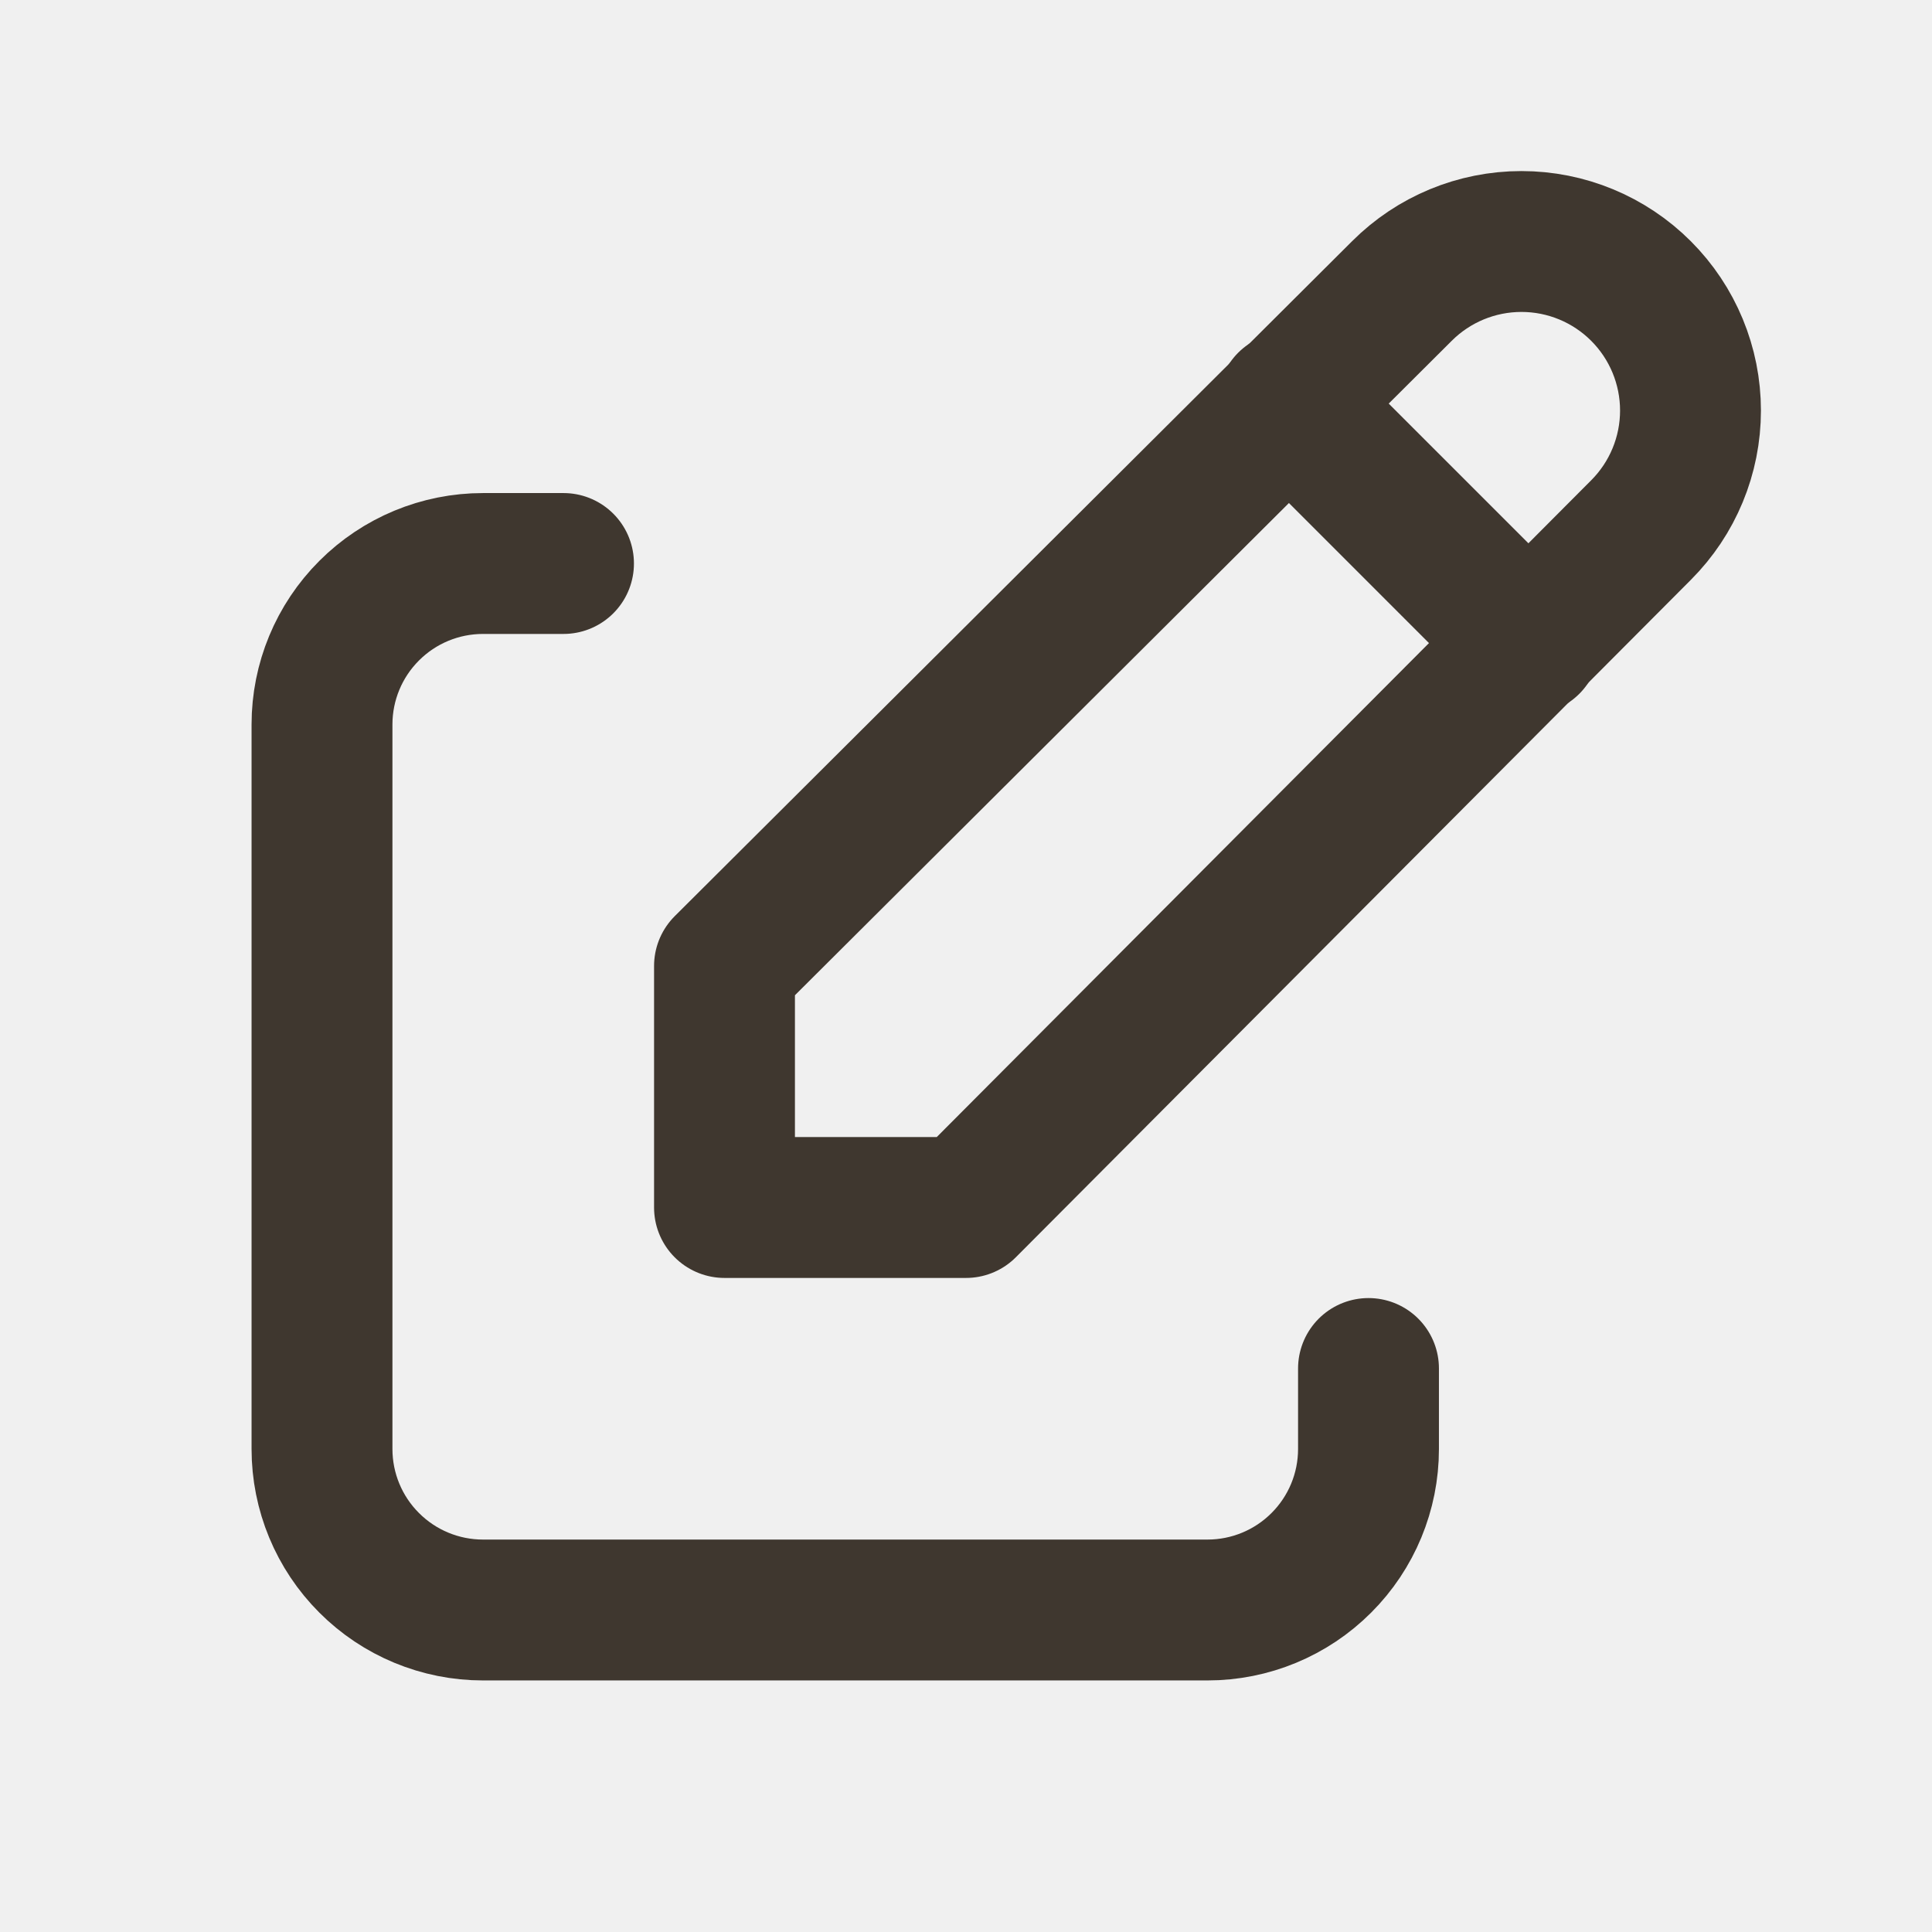
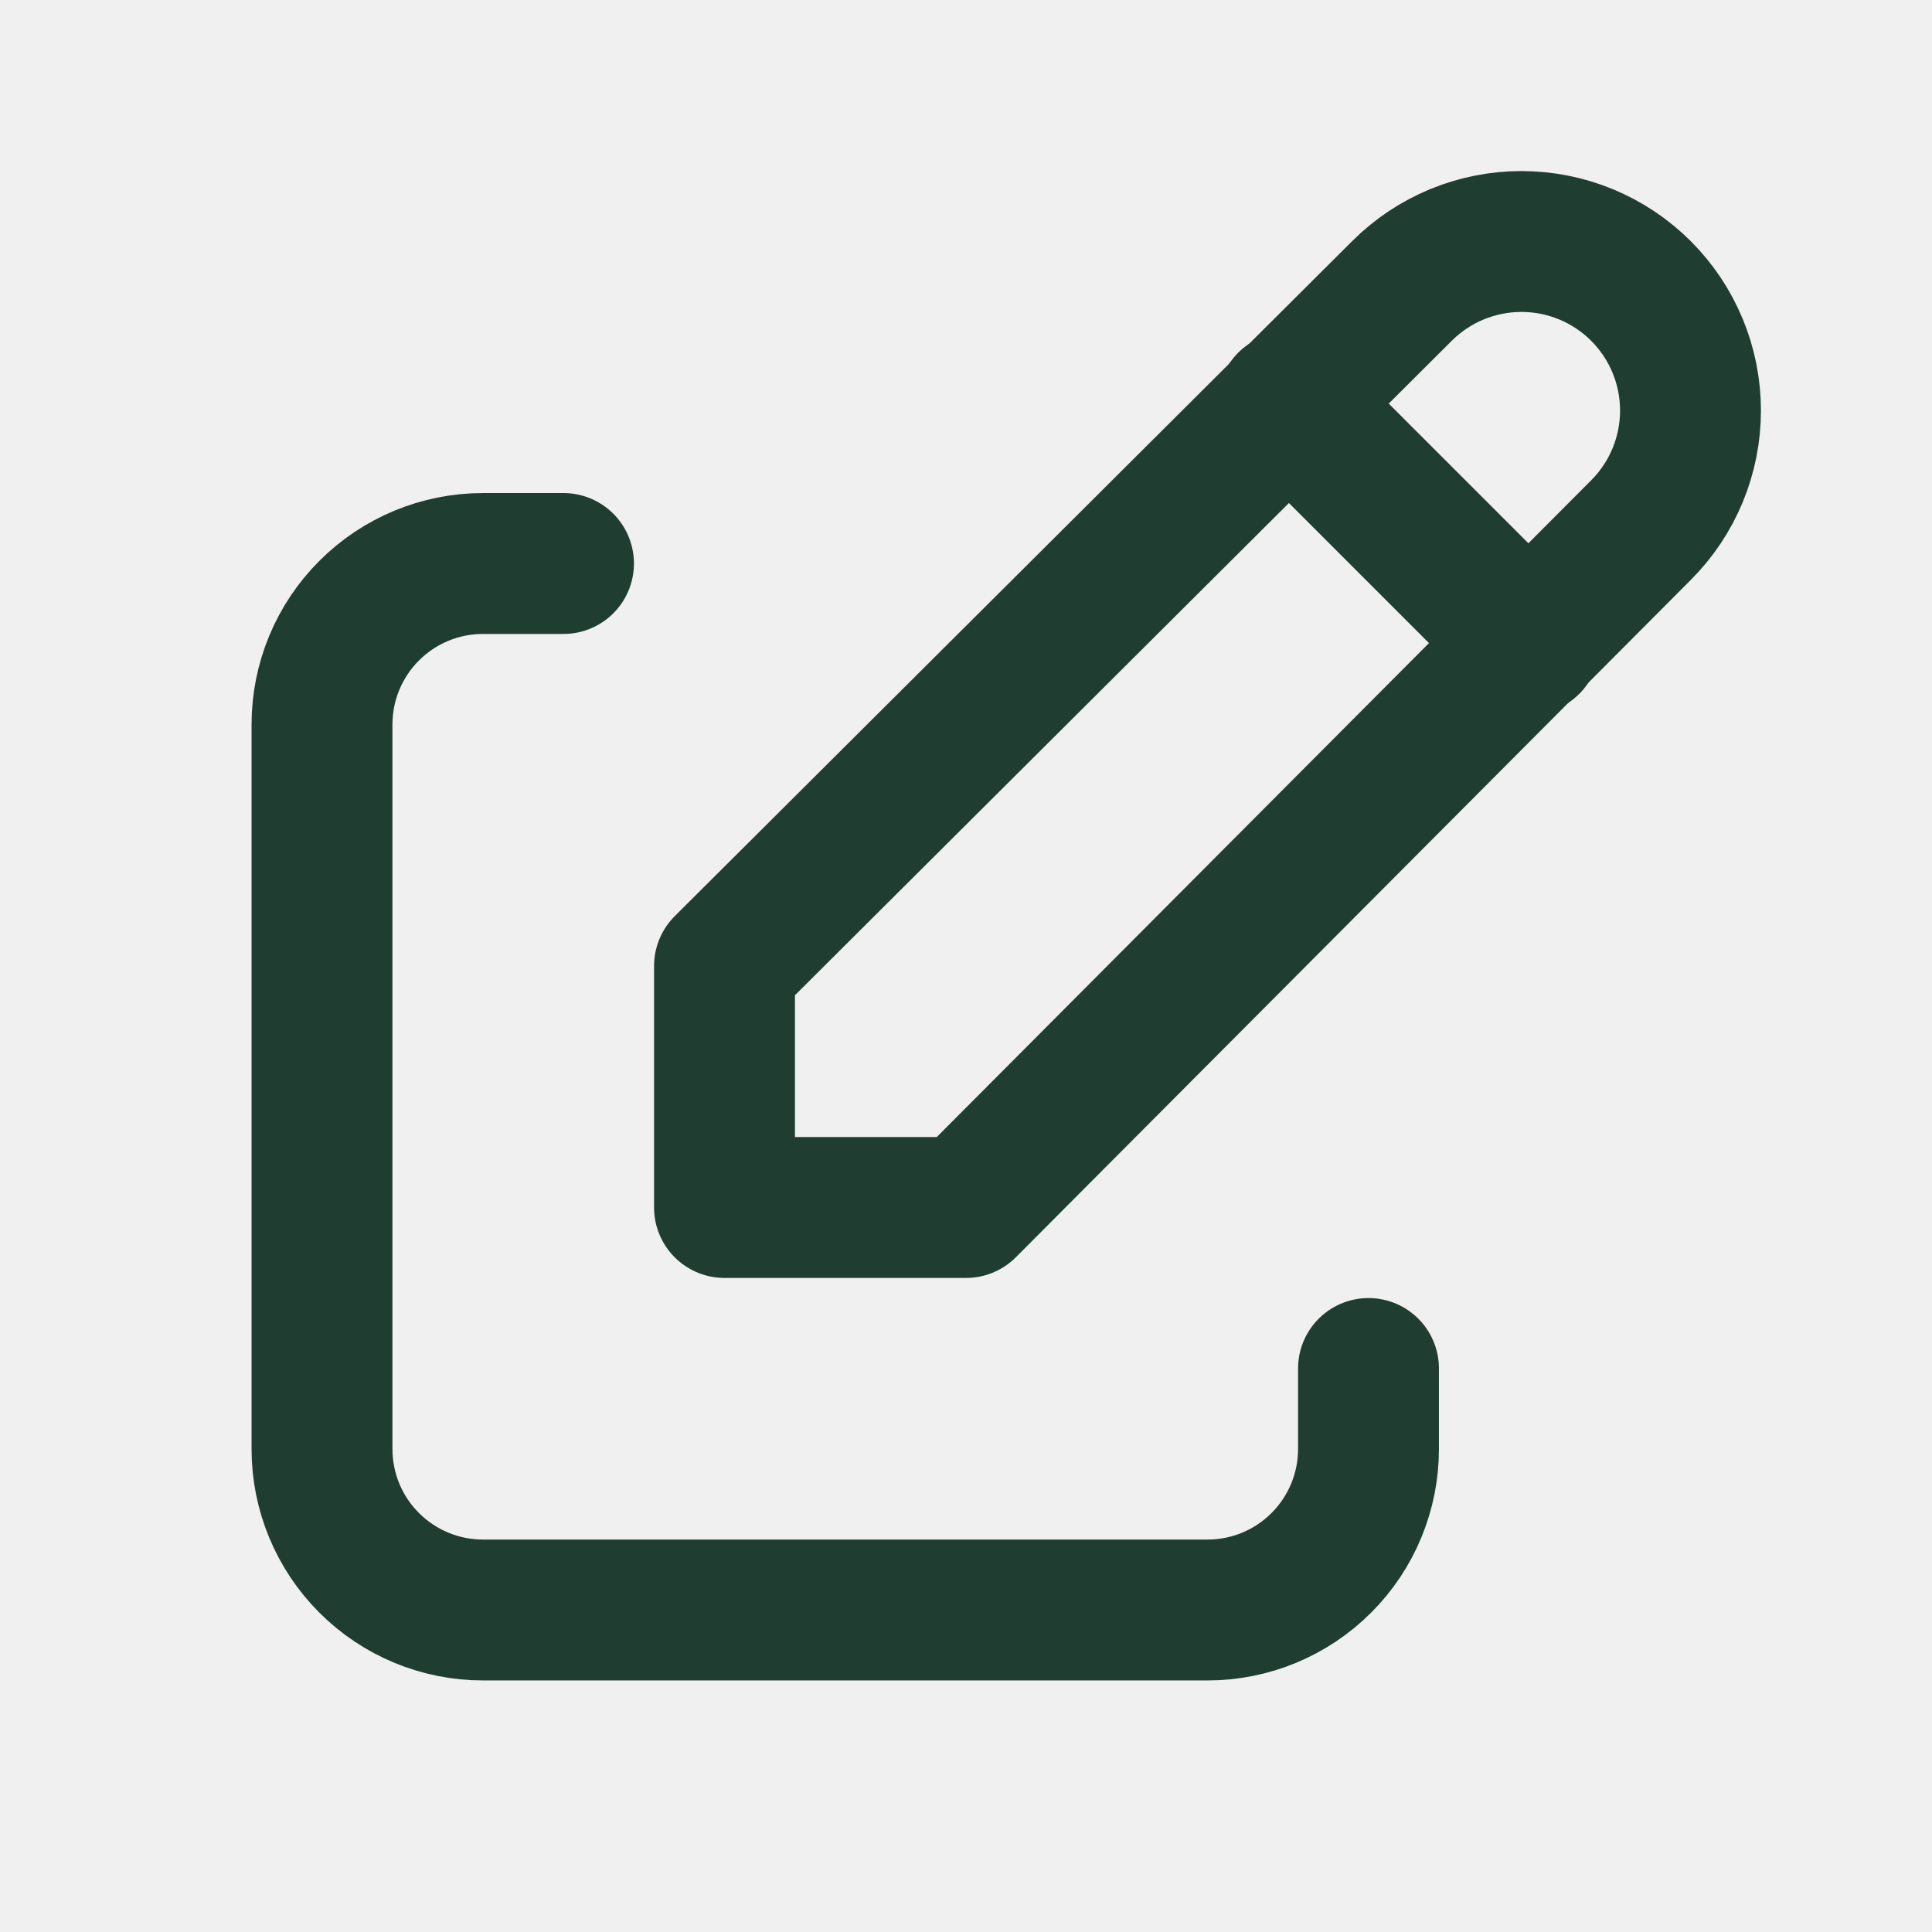
<svg xmlns="http://www.w3.org/2000/svg" width="48" height="48" viewBox="0 0 48 48" fill="none">
  <g clip-path="url(#clip0_271_201)">
-     <path d="M14 14H12C10.939 14 9.922 14.421 9.172 15.172C8.421 15.922 8 16.939 8 18V36C8 37.061 8.421 38.078 9.172 38.828C9.922 39.579 10.939 40 12 40H30C31.061 40 32.078 39.579 32.828 38.828C33.579 38.078 34 37.061 34 36V34" stroke="#3F372F" stroke-width="3.5" stroke-linecap="round" stroke-linejoin="round" />
-     <path d="M42 10.2C42 11.314 41.558 12.382 40.77 13.17L24 30H18V24L34.83 7.23C35.618 6.442 36.686 6 37.8 6C38.914 6 39.982 6.442 40.77 7.23C41.558 8.018 42 9.086 42 10.2Z" stroke="#3F372F" stroke-width="3.5" stroke-linecap="round" stroke-linejoin="round" />
-     <path d="M32 10L38 16" stroke="#3F372F" stroke-width="3.5" stroke-linecap="round" stroke-linejoin="round" />
+     <path d="M14 14H12C10.939 14 9.922 14.421 9.172 15.172C8.421 15.922 8 16.939 8 18V36C8 37.061 8.421 38.078 9.172 38.828C9.922 39.579 10.939 40 12 40H30C31.061 40 32.078 39.579 32.828 38.828C33.579 38.078 34 37.061 34 36V34" stroke="#1F3D31" stroke-width="3.5" stroke-linecap="round" stroke-linejoin="round" />
+     <path d="M42 10.2C42 11.314 41.558 12.382 40.77 13.17L24 30H18V24L34.83 7.23C35.618 6.442 36.686 6 37.8 6C38.914 6 39.982 6.442 40.77 7.23C41.558 8.018 42 9.086 42 10.2Z" stroke="#1F3D31" stroke-width="3.5" stroke-linecap="round" stroke-linejoin="round" />
+     <path d="M32 10L38 16" stroke="#1F3D31" stroke-width="3.5" stroke-linecap="round" stroke-linejoin="round" />
  </g>
  <defs>
    <clipPath id="clip0_271_201">
      <rect width="48" height="48" fill="white" />
    </clipPath>
  </defs>
</svg>
